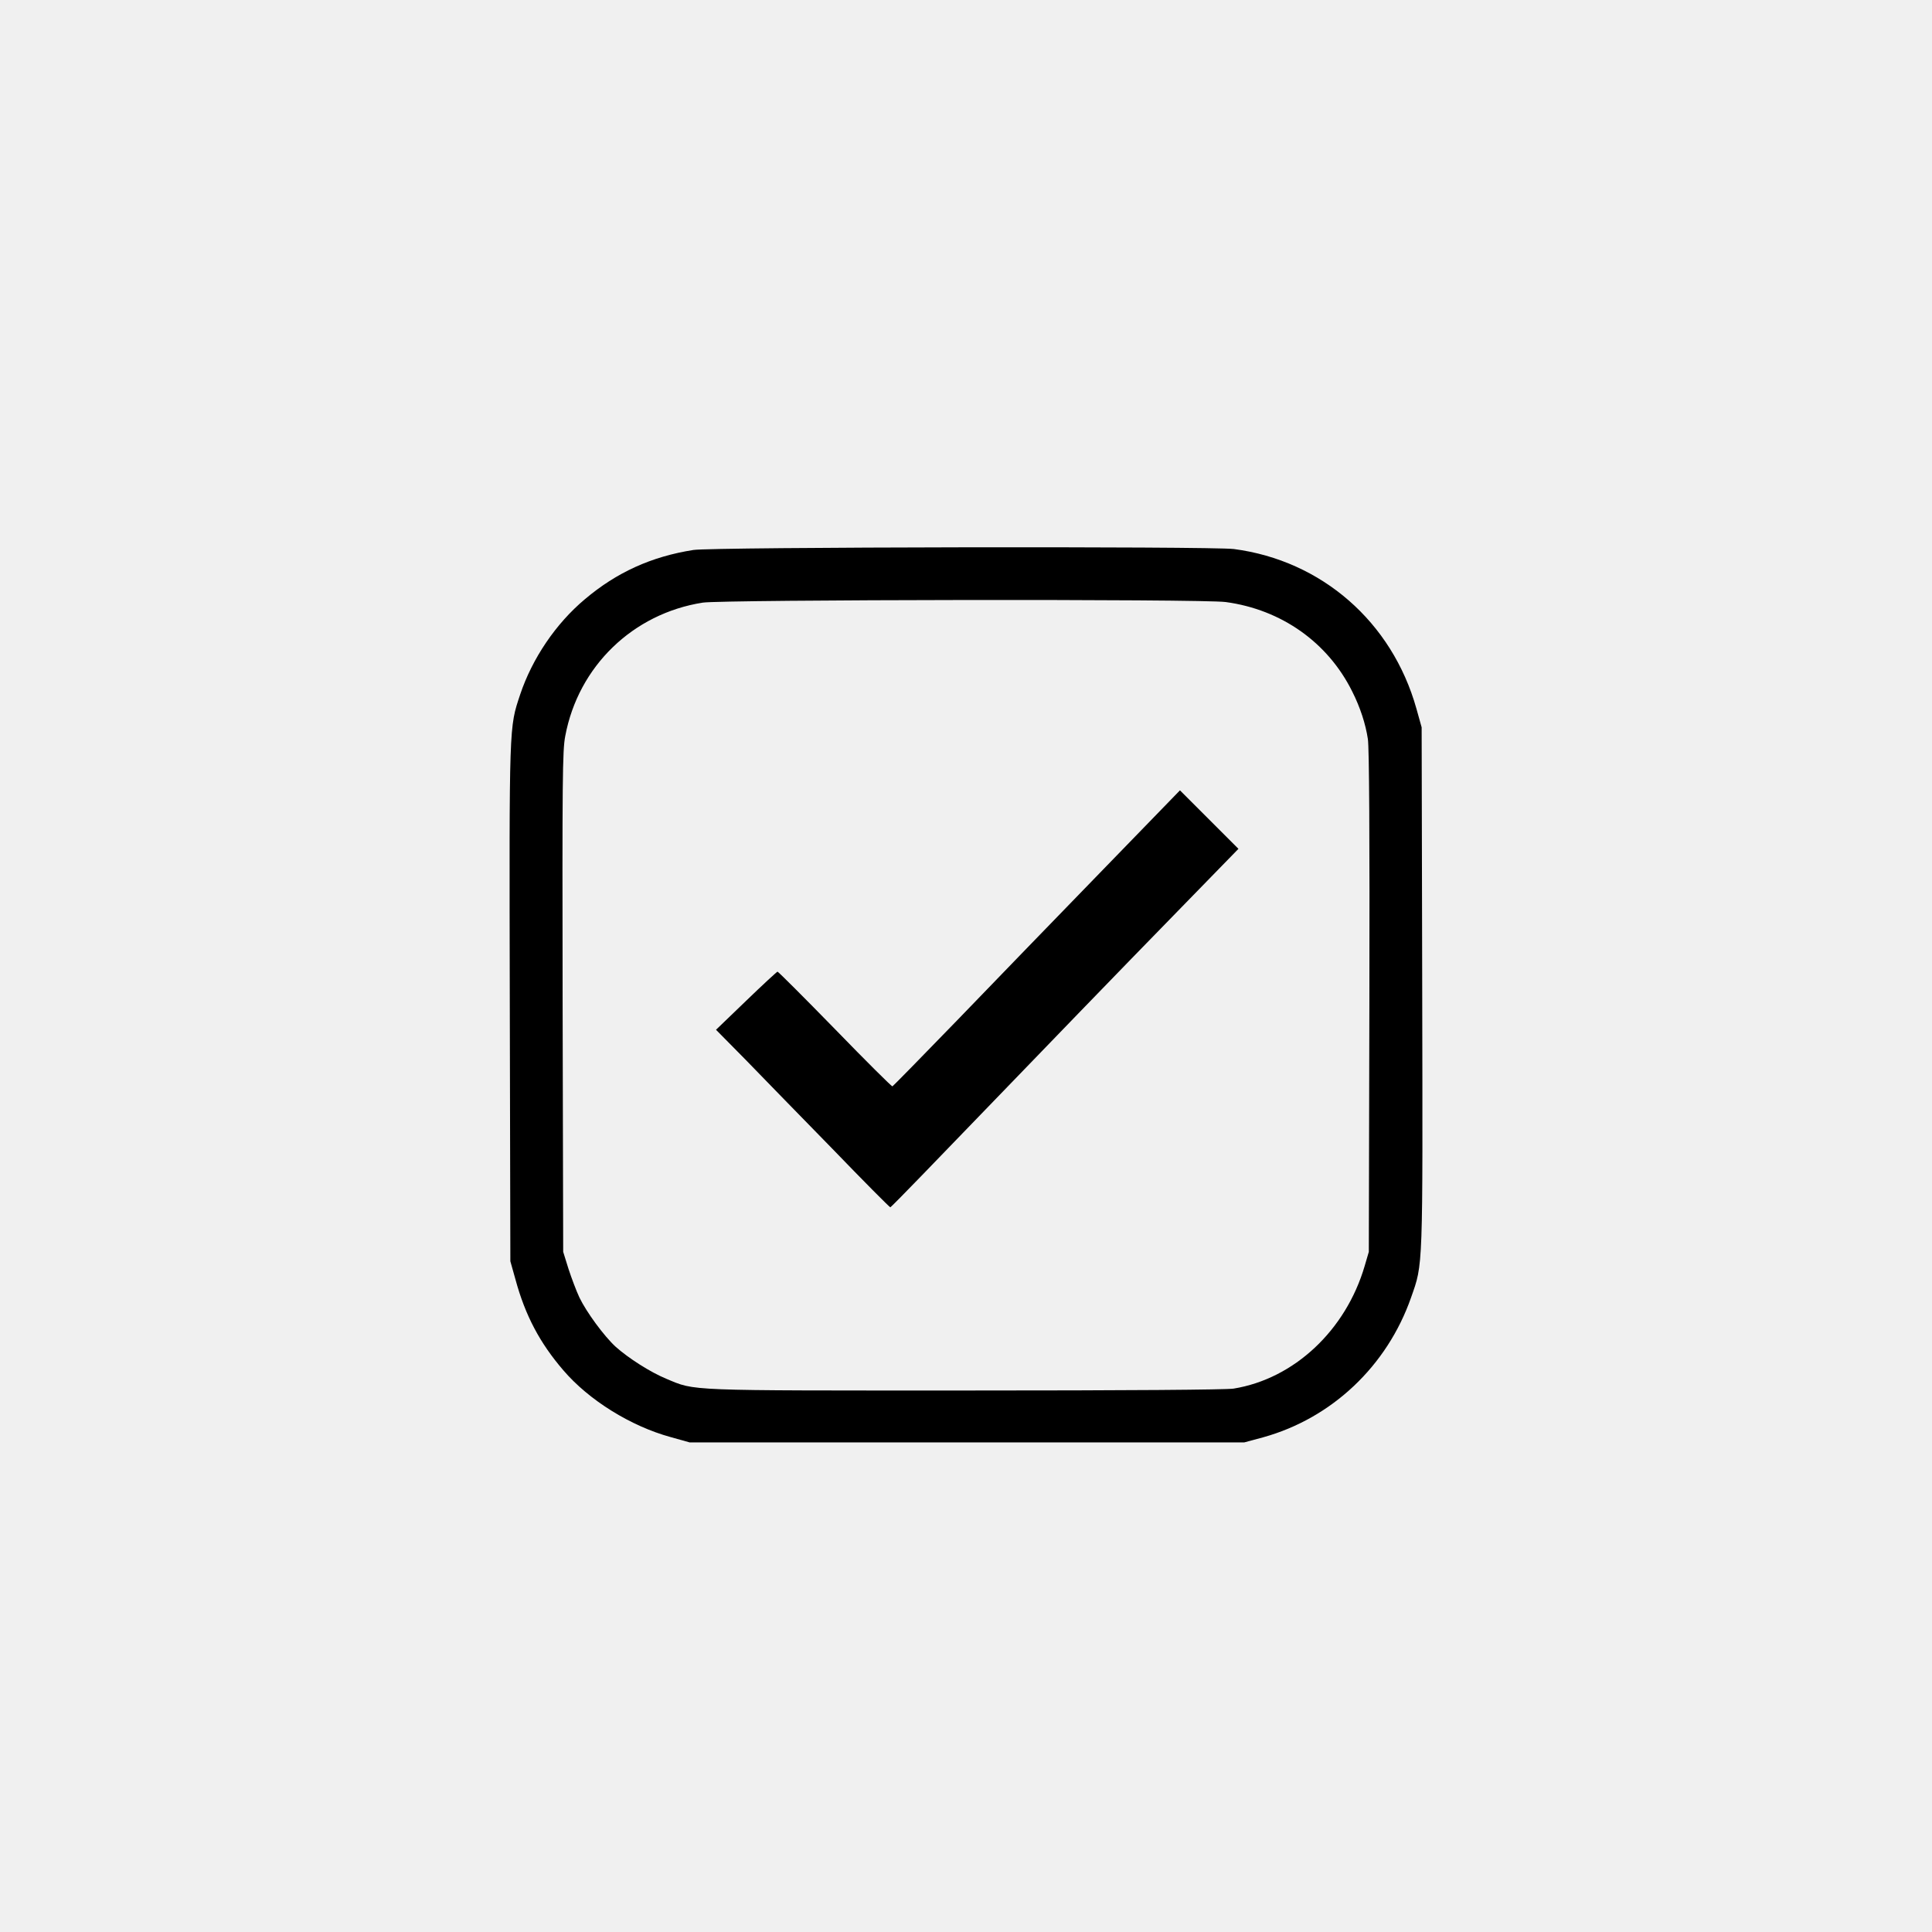
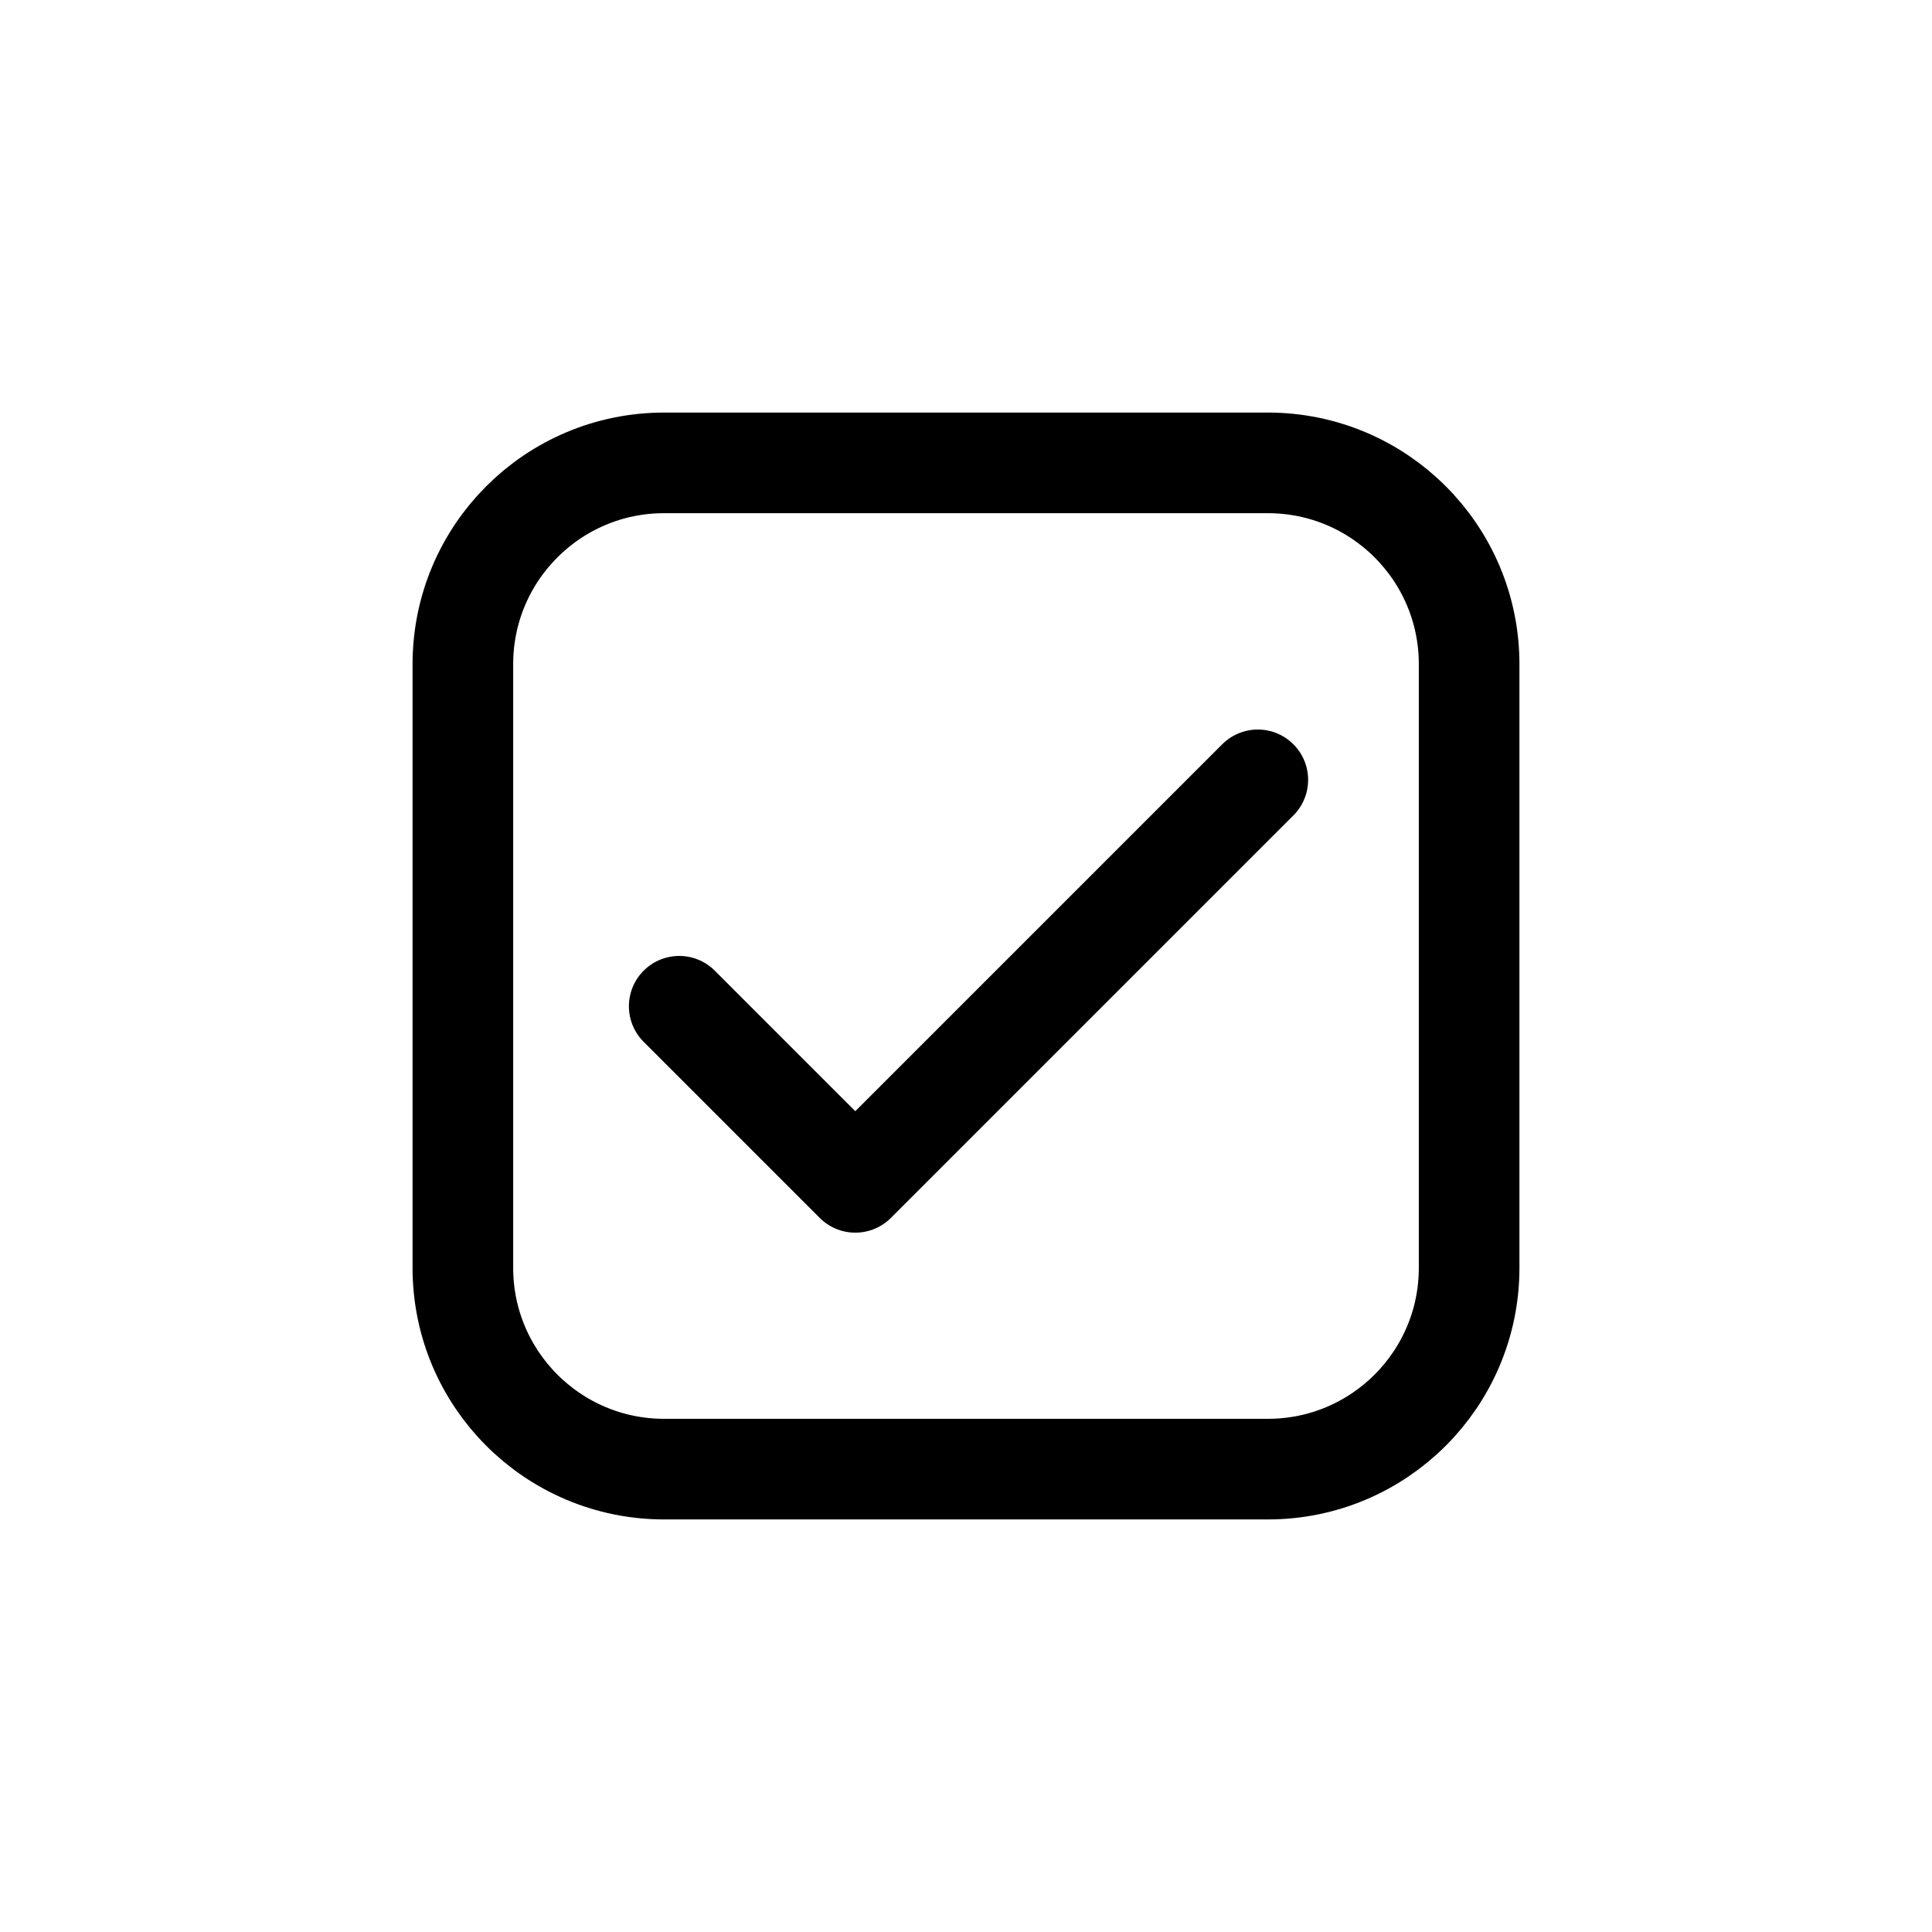
- <svg xmlns="http://www.w3.org/2000/svg" version="1.0" width="1024pt" height="1024pt" viewBox="0 0 1024 1024" preserveAspectRatio="xMidYMid meet">
-   <g transform="translate(0,1024) scale(0.1,-0.1)" fill="#000000" stroke="none">
-     <path d="M3675 7325 c-223 -35 -407 -119 -575 -261 -154 -129 -279 -314 -343 -505 -59 -178 -58 -145 -55 -1639 l3 -1365 27 -96 c52 -192 130 -338 254 -482 135 -158 357 -296 569 -354 l100 -28 1470 0 1470 0 100 27 c364 101 657 378 784 741 64 183 62 131 59 1647 l-3 1375 -28 100 c-129 459 -502 784 -967 845 -121 15 -2765 11 -2865 -5z m2822 -276 c295 -40 541 -214 670 -474 42 -83 71 -172 83 -252 7 -45 10 -507 8 -1393 l-3 -1325 -22 -75 c-100 -341 -374 -598 -695 -650 -41 -6 -549 -10 -1421 -10 -1496 0 -1429 -3 -1585 62 -85 35 -202 110 -269 170 -62 57 -155 184 -192 261 -16 34 -42 103 -58 152 l-28 90 -3 1324 c-2 1182 -1 1334 14 1410 69 369 358 649 729 707 106 16 2653 20 2772 3z" />
-     <path d="M5829 5613 c-234 -241 -575 -593 -758 -783 -184 -190 -337 -346 -341 -348 -4 -1 -141 135 -304 303 -164 168 -301 305 -305 305 -3 0 -78 -69 -166 -154 l-160 -154 156 -158 c85 -88 292 -300 459 -471 166 -172 305 -312 309 -312 3 1 78 77 166 168 763 790 1010 1046 1374 1419 l305 313 -155 155 -155 155 -425 -438z" />
-   </g>
+ <svg xmlns="http://www.w3.org/2000/svg" width="768" height="768" viewBox="0 0 768 768">
+   <rect x="0" y="0" width="768" height="768" fill="#FFFFFF" />
+   <rect x="184" y="184" width="400" height="400" rx="80" ry="80" fill="none" stroke="#000000" stroke-width="40" />
+   <path d="M270 400 L340 470 L500 310" fill="none" stroke="#000000" stroke-width="40" stroke-linecap="round" stroke-linejoin="round" />
</svg>
